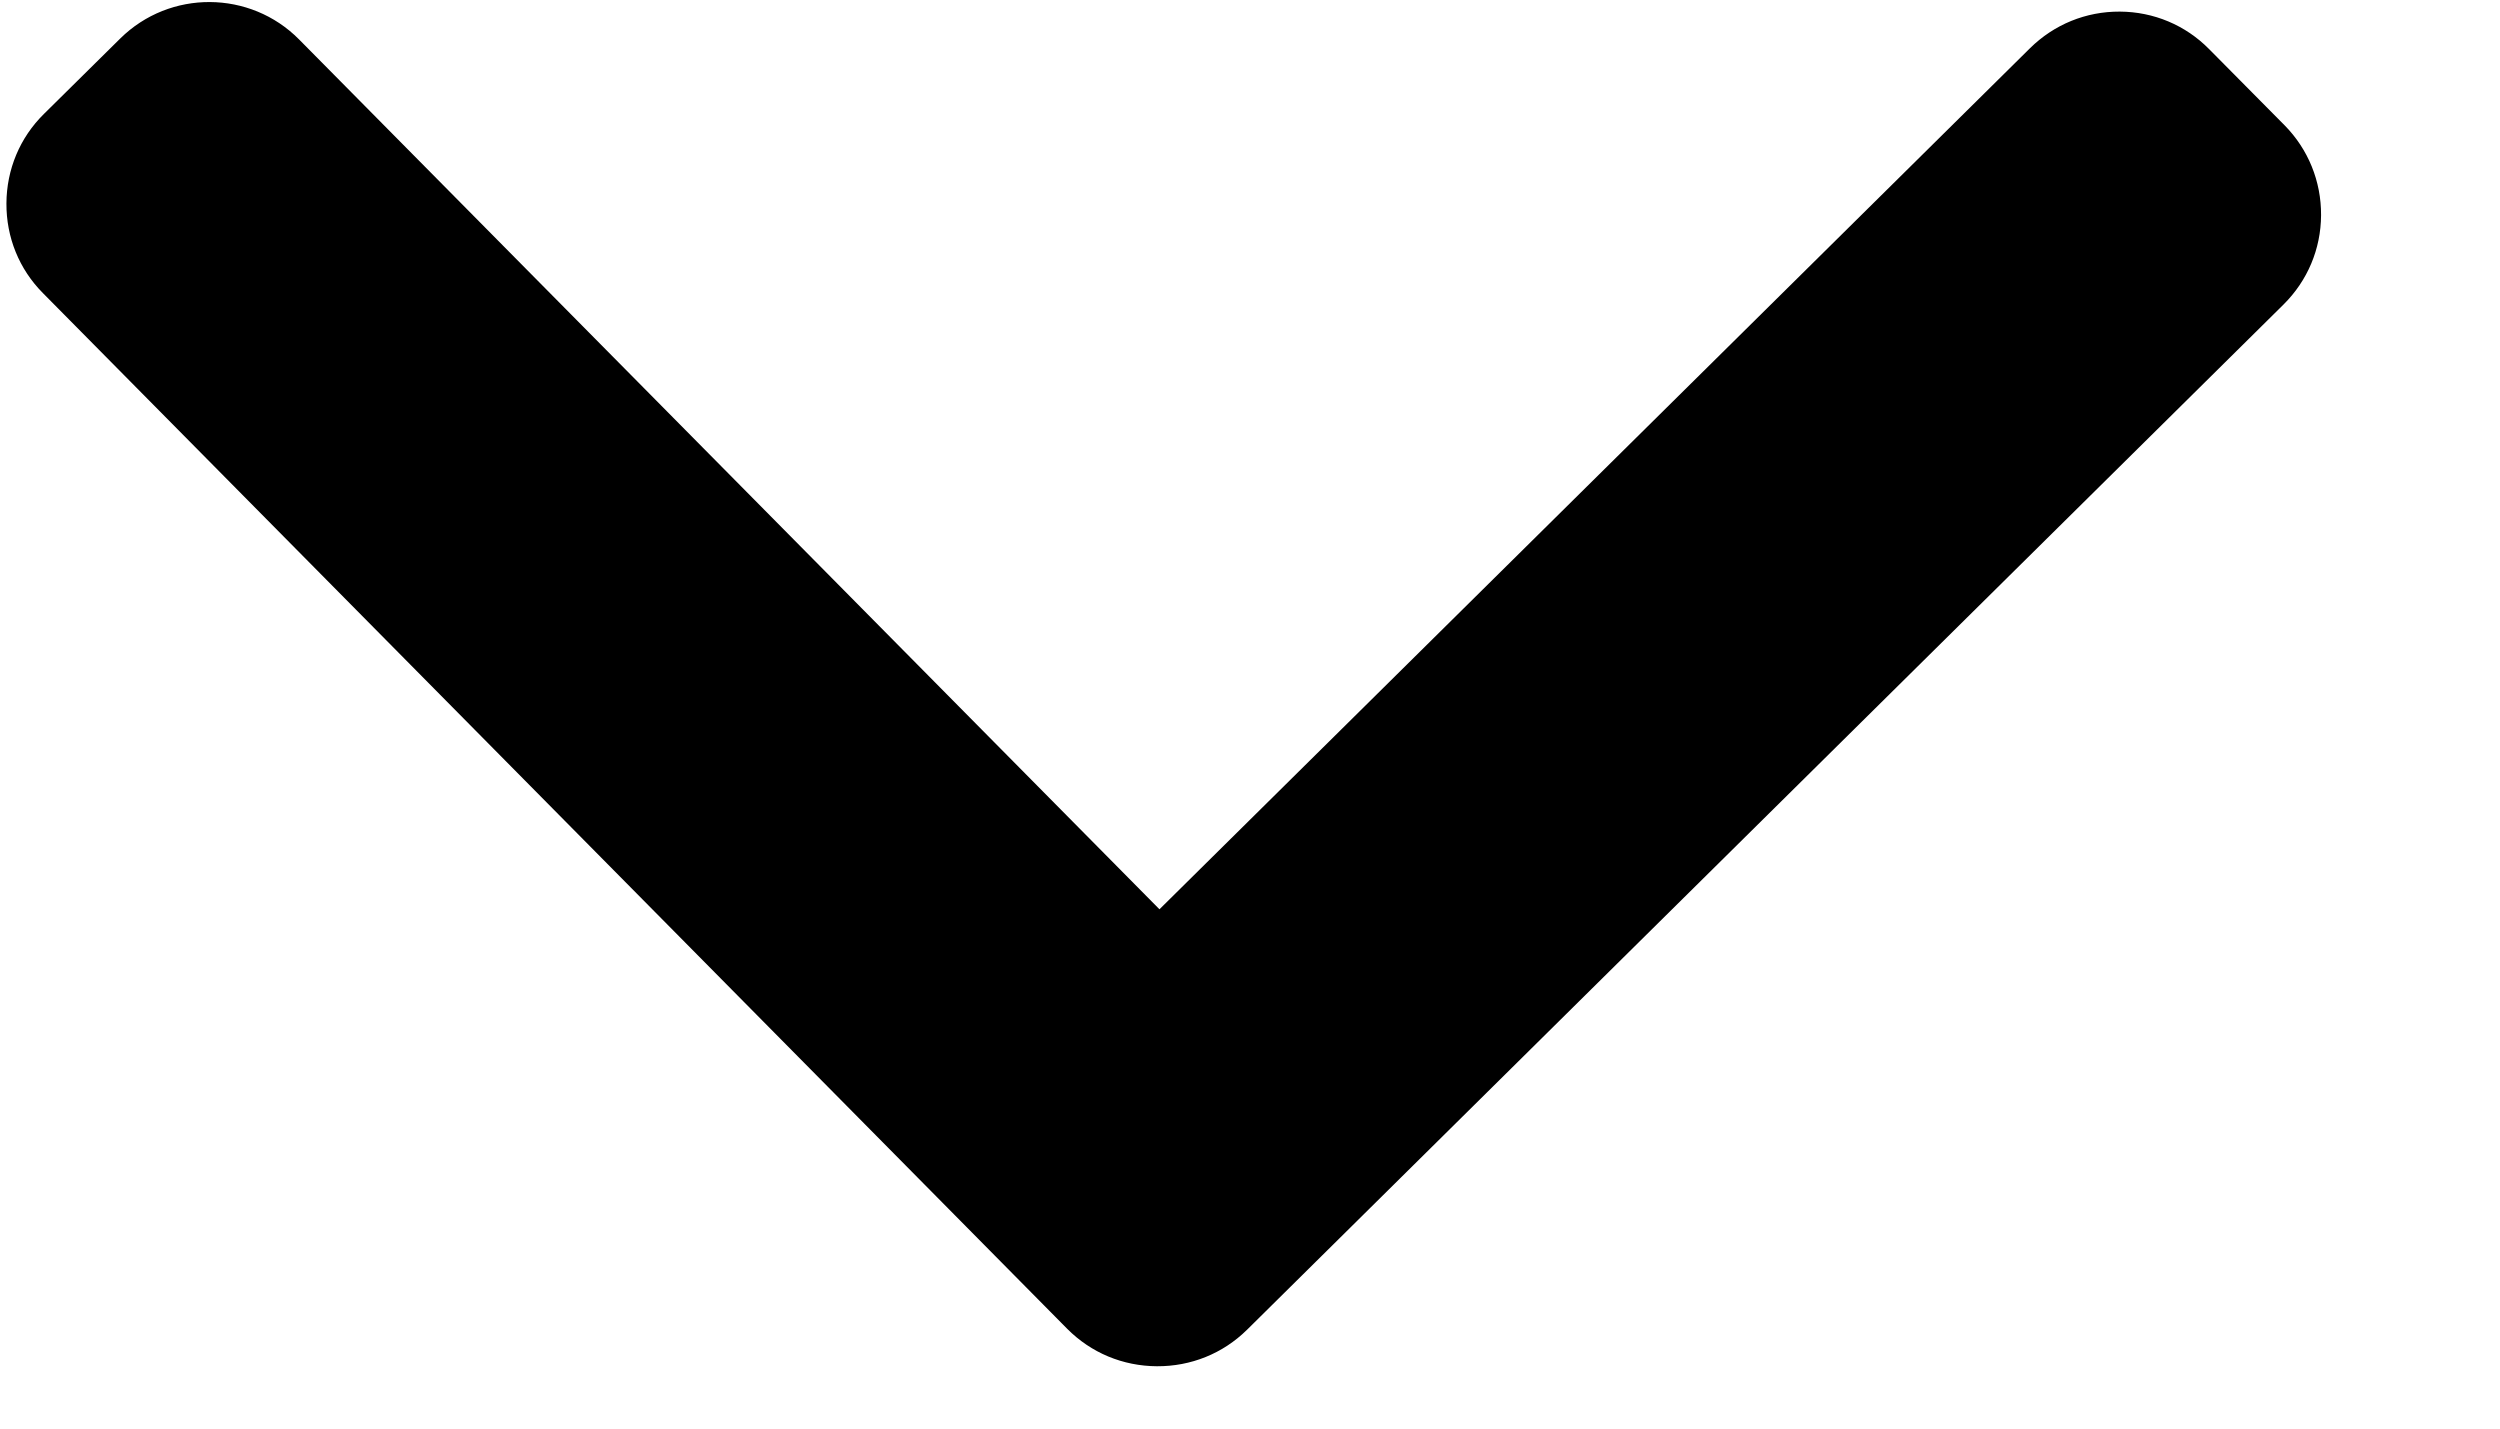
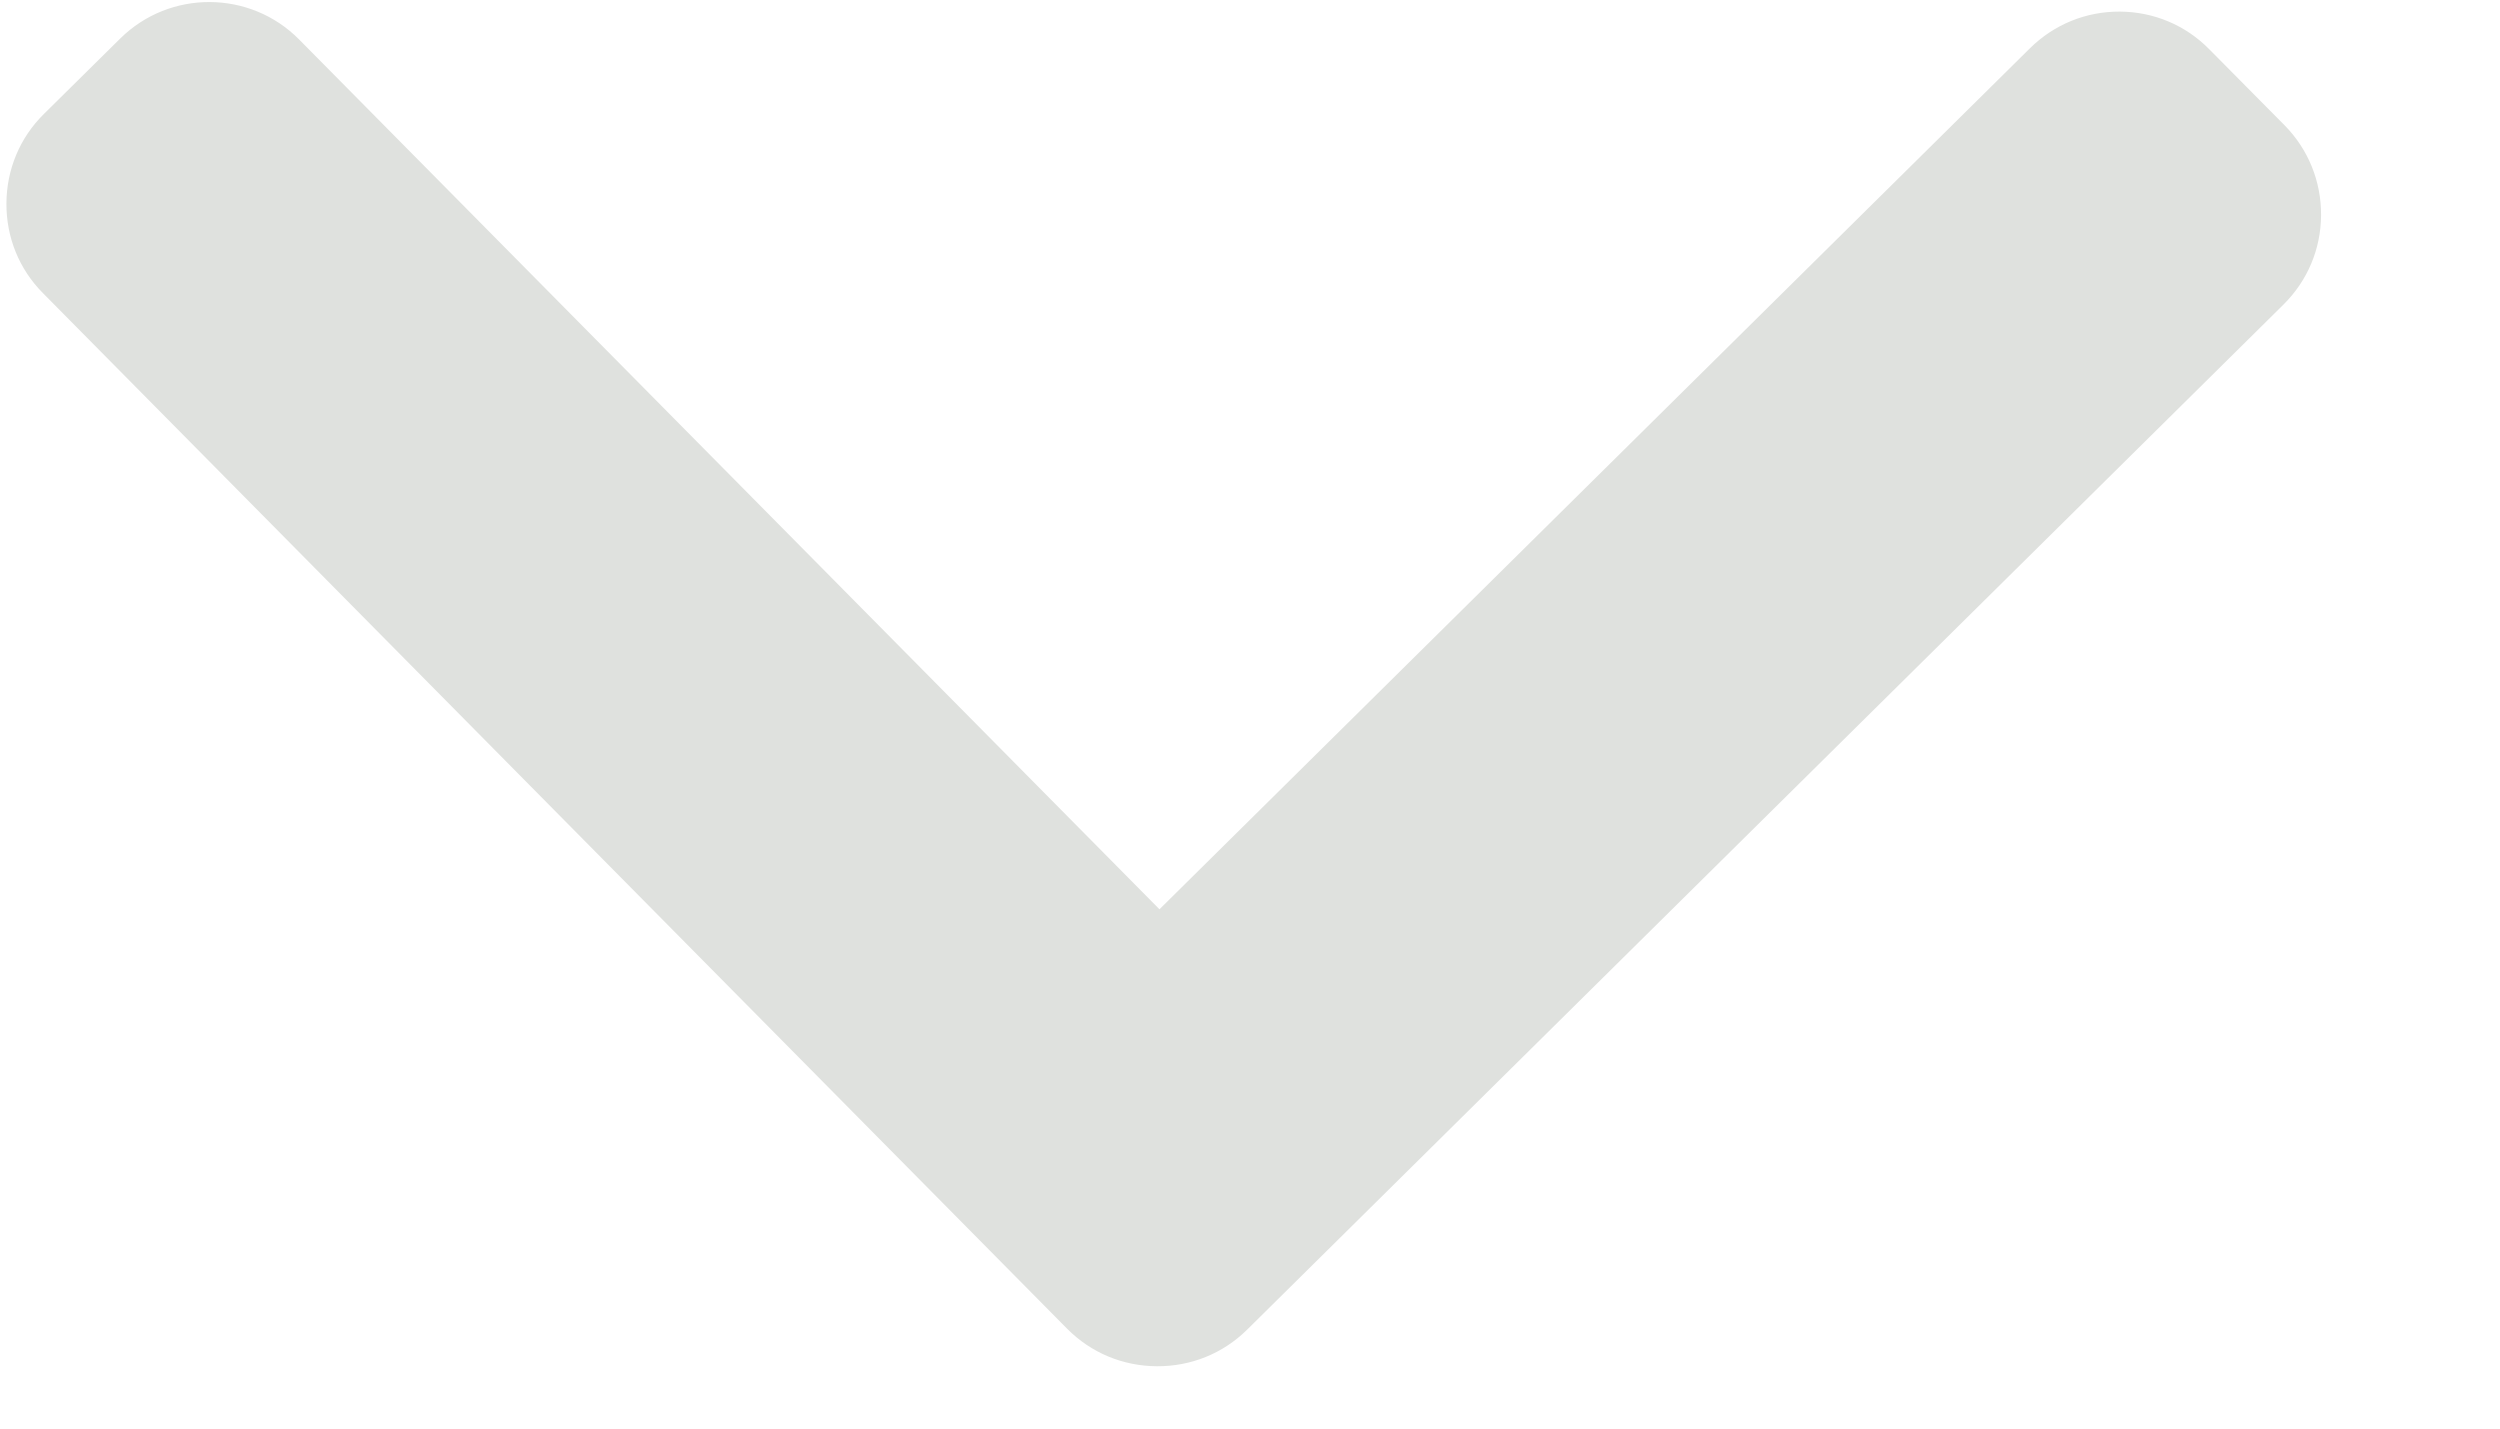
<svg xmlns="http://www.w3.org/2000/svg" width="14" height="8" viewBox="0 0 14 8" fill="none">
-   <path d="M5.976 7.441L0.24 1.641C0.107 1.507 0.035 1.329 0.036 1.139C0.037 0.949 0.111 0.771 0.246 0.638L0.673 0.216C0.951 -0.059 1.401 -0.056 1.675 0.221L6.493 5.092L11.368 0.27C11.503 0.137 11.681 0.064 11.871 0.065C12.061 0.066 12.239 0.141 12.371 0.275L12.794 0.702C12.926 0.836 12.999 1.015 12.998 1.205C12.997 1.395 12.922 1.572 12.788 1.705L6.983 7.447C6.848 7.58 6.669 7.652 6.479 7.651C6.288 7.65 6.11 7.576 5.976 7.441Z" fill="black" />
+   <path d="M5.976 7.441L0.24 1.641C0.107 1.507 0.035 1.329 0.036 1.139C0.037 0.949 0.111 0.771 0.246 0.638L0.673 0.216C0.951 -0.059 1.401 -0.056 1.675 0.221L6.493 5.092L11.368 0.27C11.503 0.137 11.681 0.064 11.871 0.065C12.061 0.066 12.239 0.141 12.371 0.275L12.794 0.702C12.926 0.836 12.999 1.015 12.998 1.205C12.997 1.395 12.922 1.572 12.788 1.705L6.983 7.447C6.848 7.58 6.669 7.652 6.479 7.651C6.288 7.65 6.11 7.576 5.976 7.441Z" fill="#DFE1DE" />
</svg>
